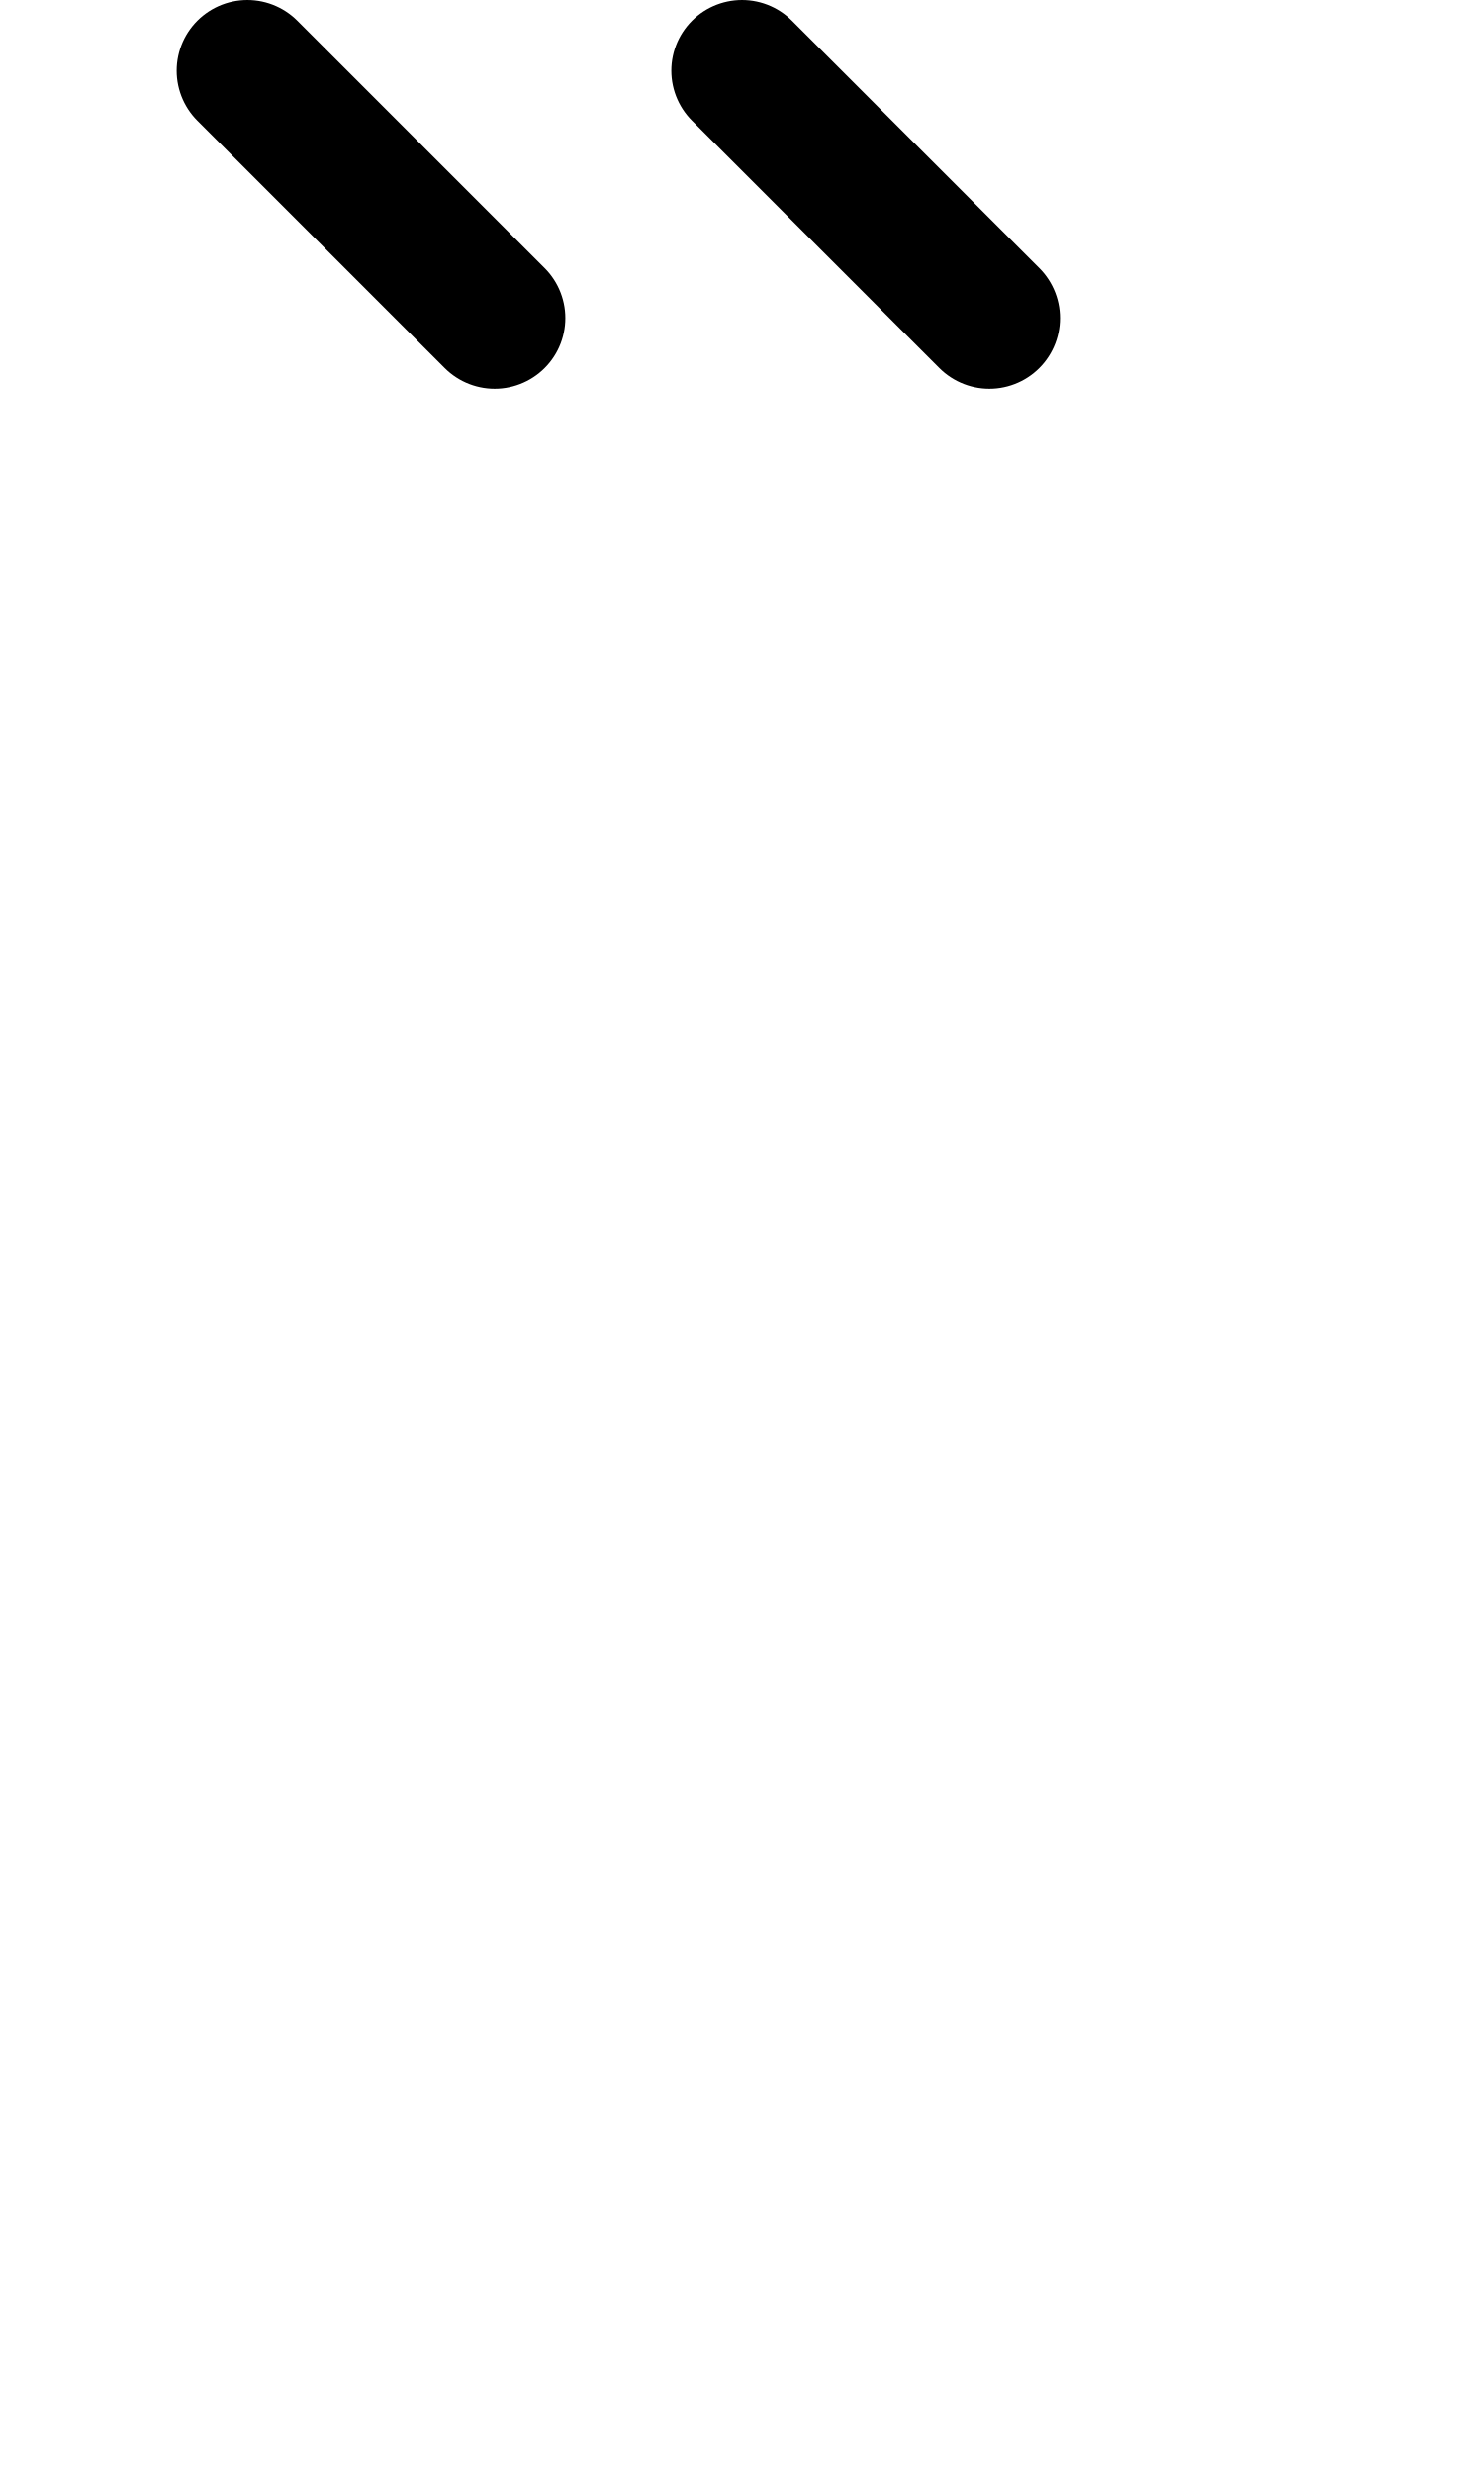
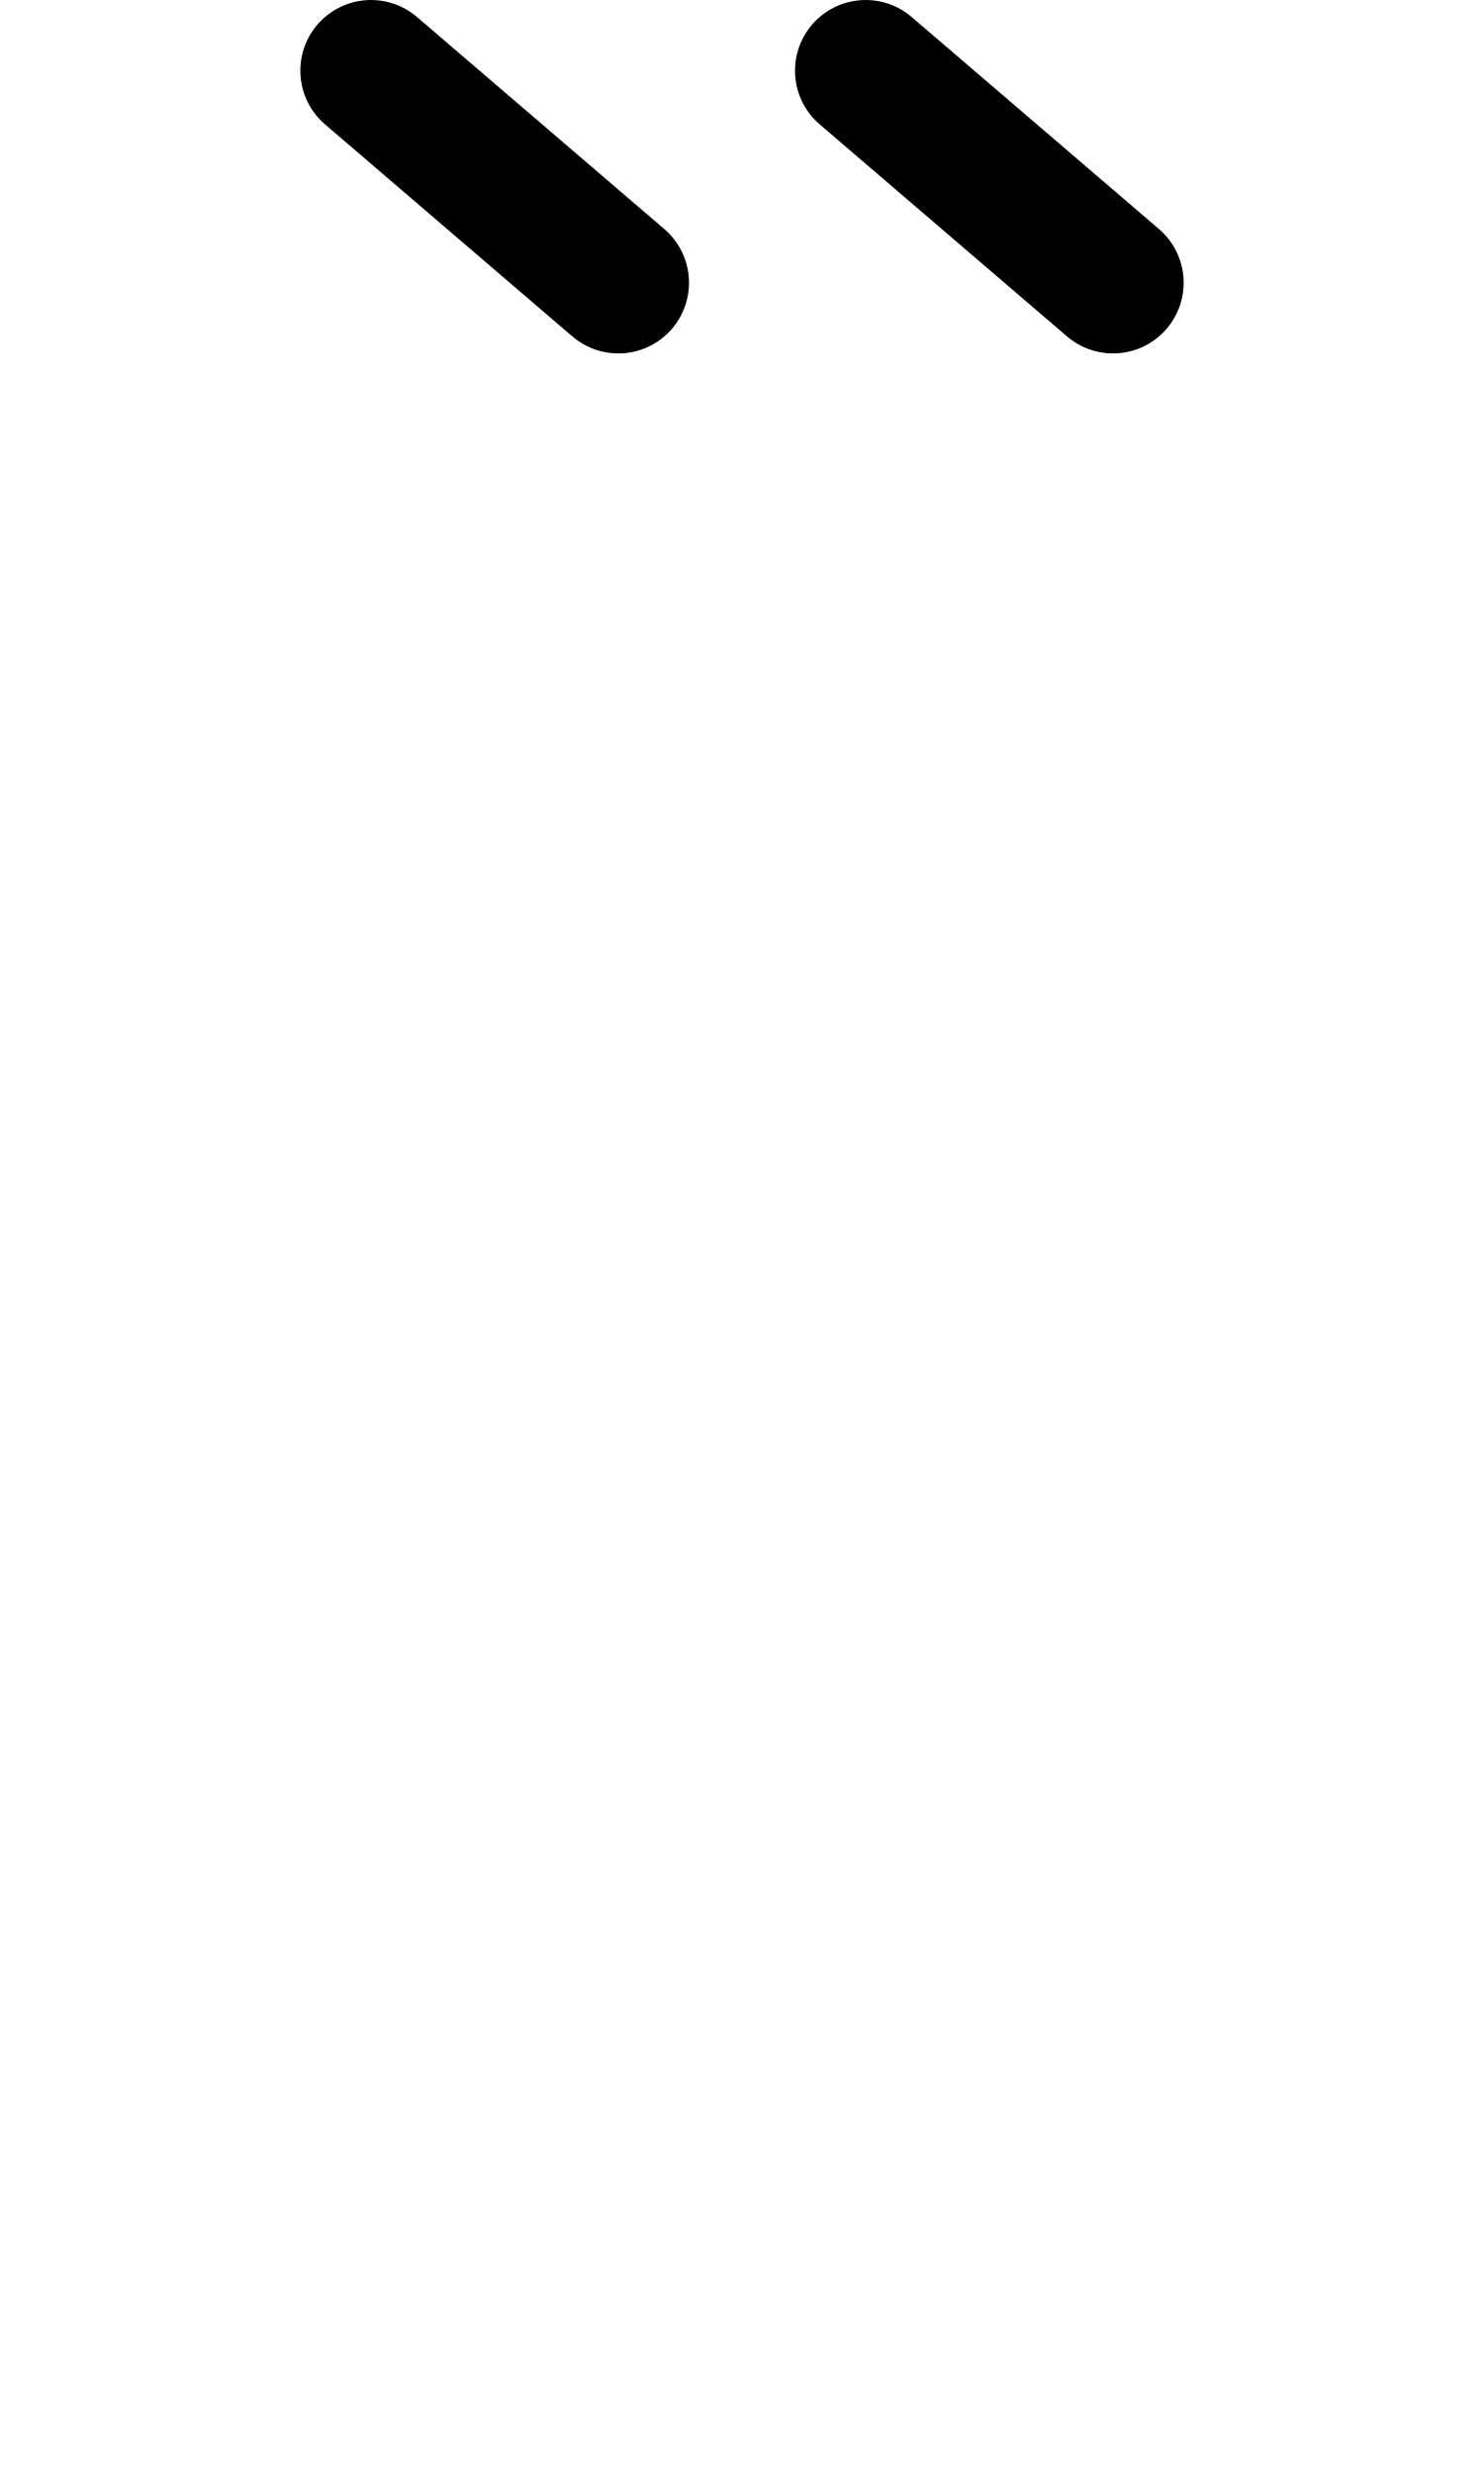
<svg xmlns="http://www.w3.org/2000/svg" width="1008" height="1680" viewBox="0 0 63 105" version="1.1" id="svg5" xml:space="preserve">
  <defs id="defs2" />
  <g id="layer3" style="display:inline;opacity:0.5;stroke-width:3.6;stroke-dasharray:none" transform="matrix(0.8333333,0,0,0.8333333,-157.9762,-173.0963)" />
  <g id="layer2" style="display:inline" />
  <g id="layer1" style="display:inline">
-     <path style="fill:none;stroke:#000000;stroke-width:6;stroke-linecap:round;stroke-linejoin:round;paint-order:markers fill stroke" d="M 21,13.5 10.5,3" id="path5836" />
-     <path style="fill:none;stroke:#000000;stroke-width:6;stroke-linecap:round;stroke-linejoin:round;paint-order:markers fill stroke" d="M 42,13.5 31.5,3" id="path8229" />
+     <path style="fill:none;stroke:#000000;stroke-width:6;stroke-linecap:round;stroke-linejoin:round;paint-order:markers fill stroke" d="M 26.25,12 15.75,3" id="path5836" />
+     <path style="fill:none;stroke:#000000;stroke-width:6;stroke-linecap:round;stroke-linejoin:round;paint-order:markers fill stroke" d="M 47.25,12 36.75,3" id="path8229" />
  </g>
</svg>
